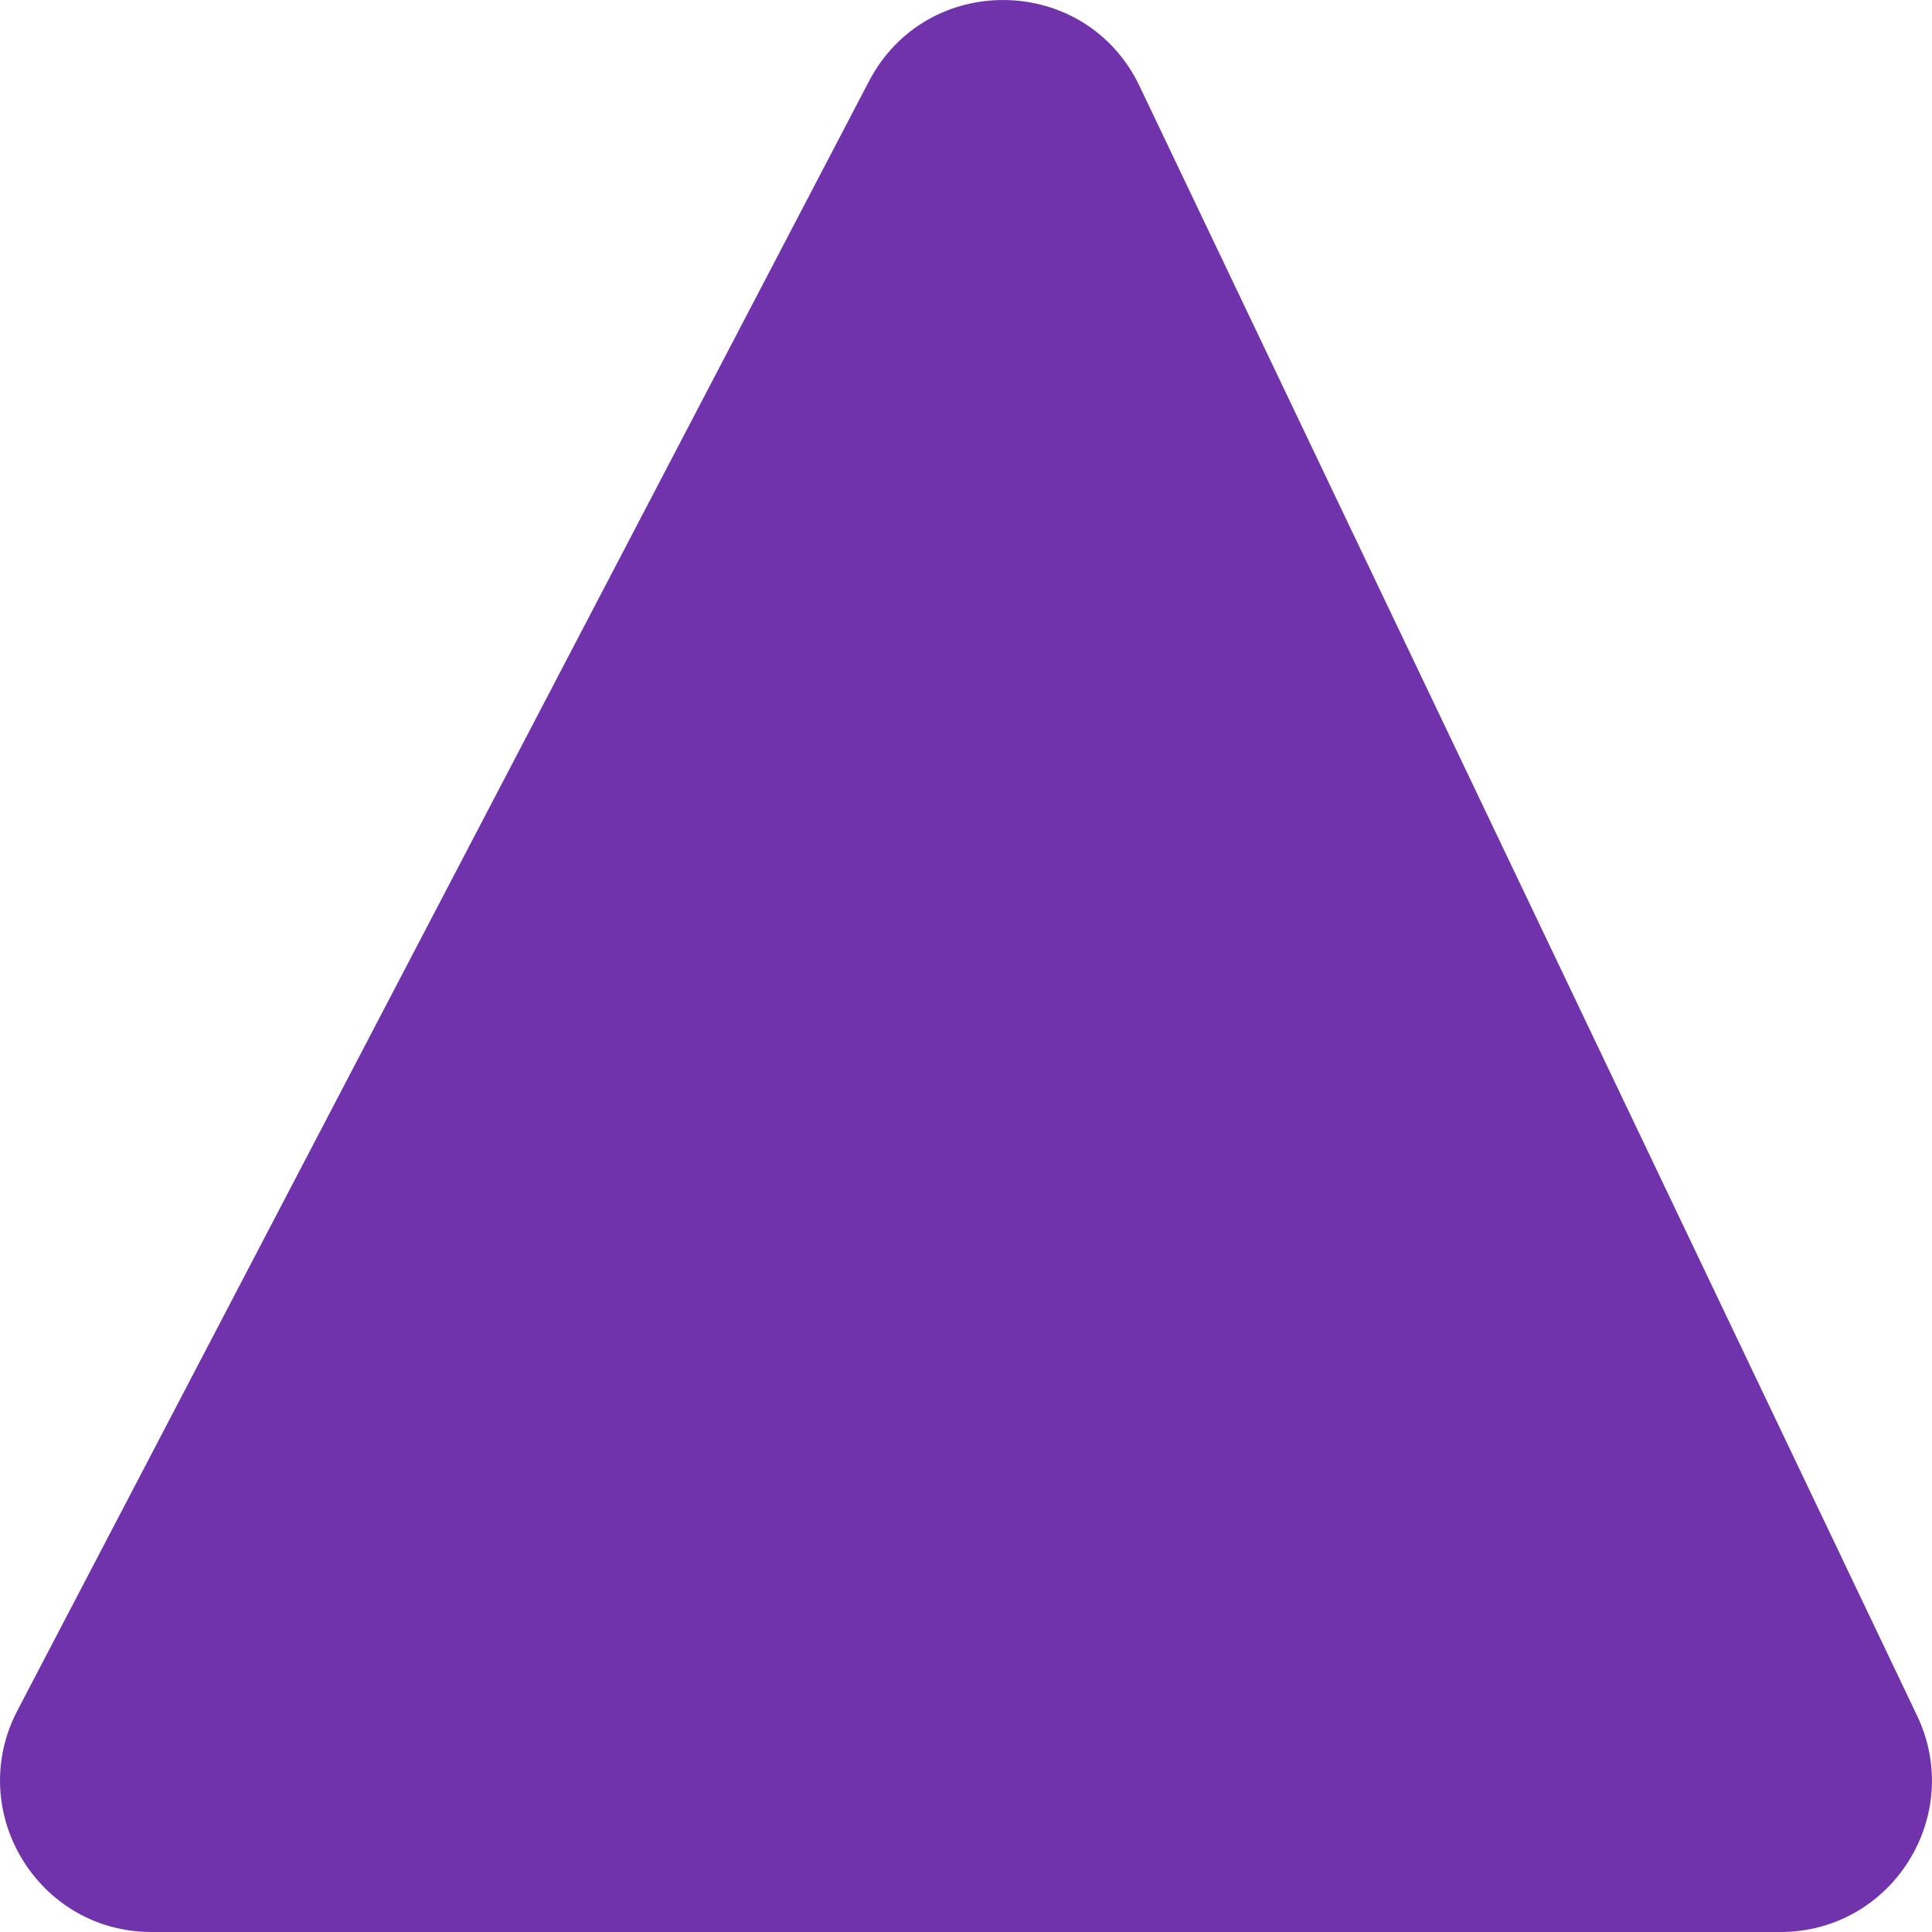
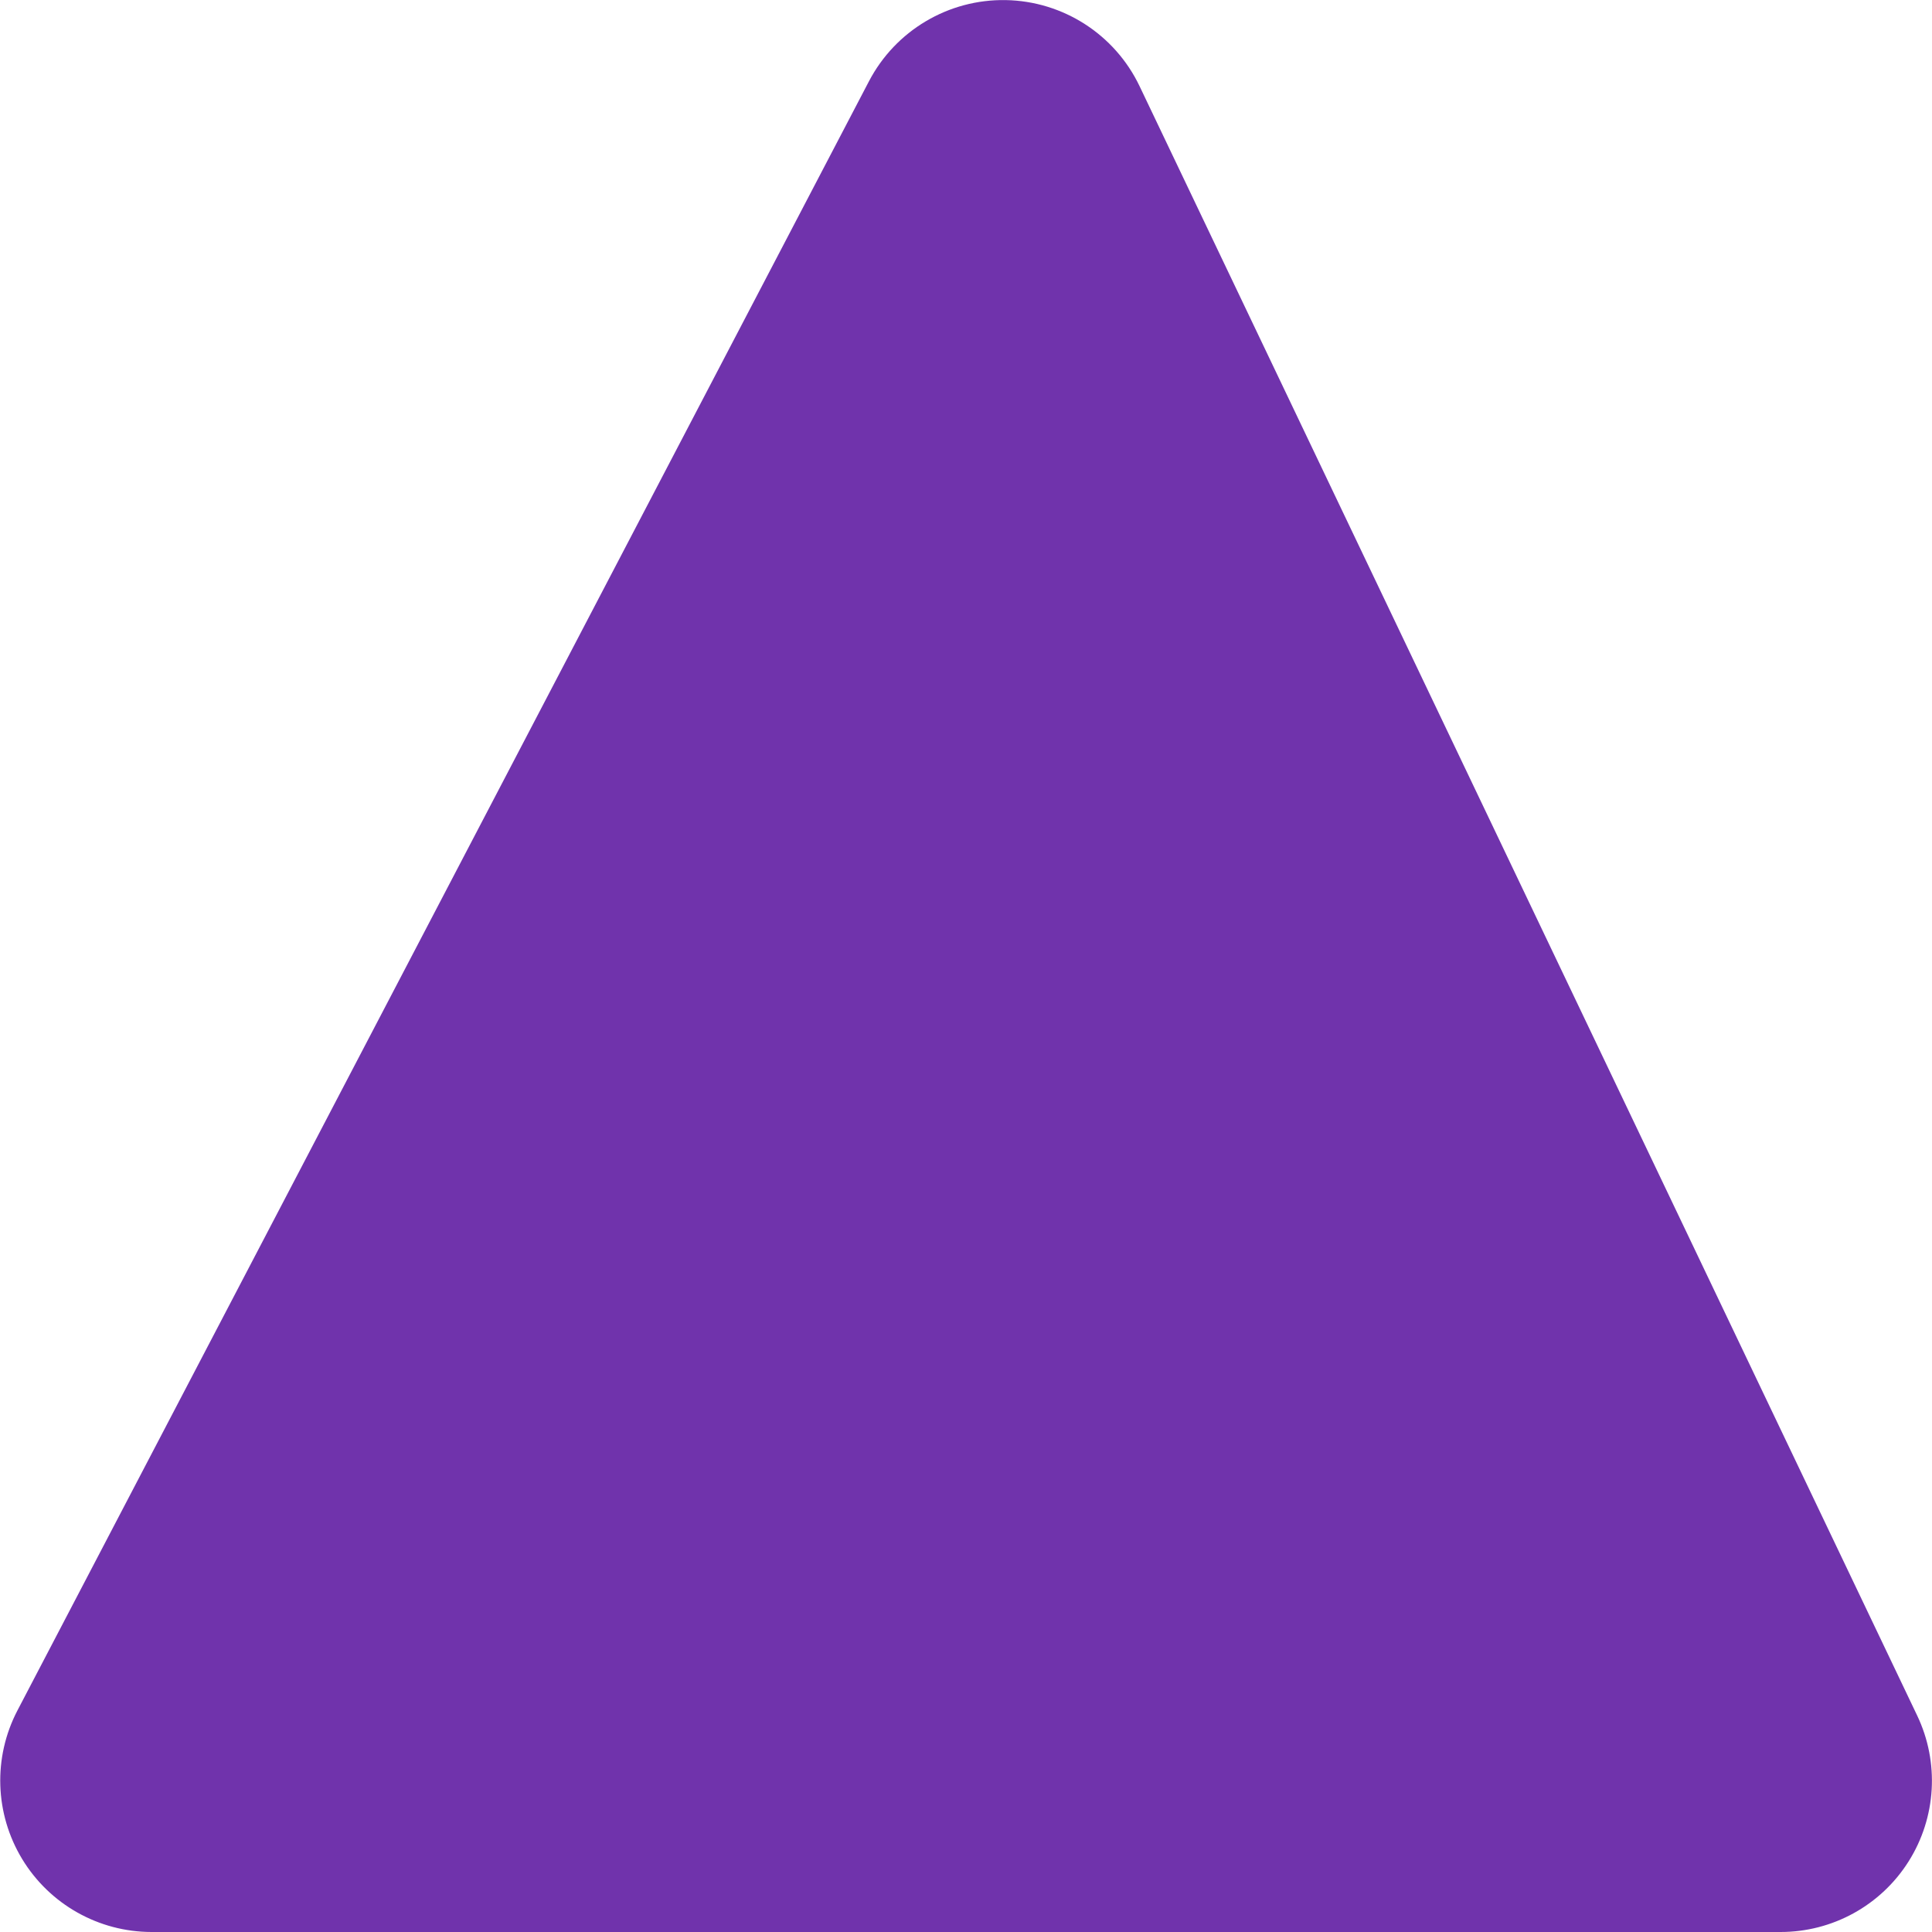
- <svg xmlns="http://www.w3.org/2000/svg" width="13" height="13" viewBox="0 0 13 13" fill="none">
-   <path d="M1.02 13C0.255 13 -0.237 12.188 0.117 11.51L5.847 0.547C6.236 -0.197 7.307 -0.178 7.668 0.58L12.899 11.543C13.222 12.219 12.729 13 11.98 13L1.02 13Z" fill="#7033AC" />
+ <svg xmlns="http://www.w3.org/2000/svg" width="13" height="13" fill="none">
+   <path d="M1.02 13a1.019 1.019 0 0 1-.903-1.49L5.847.547A1.018 1.018 0 0 1 7.668.58L12.9 11.543A1.018 1.018 0 0 1 11.98 13H1.02Z" fill="#7033AC" />
</svg>
